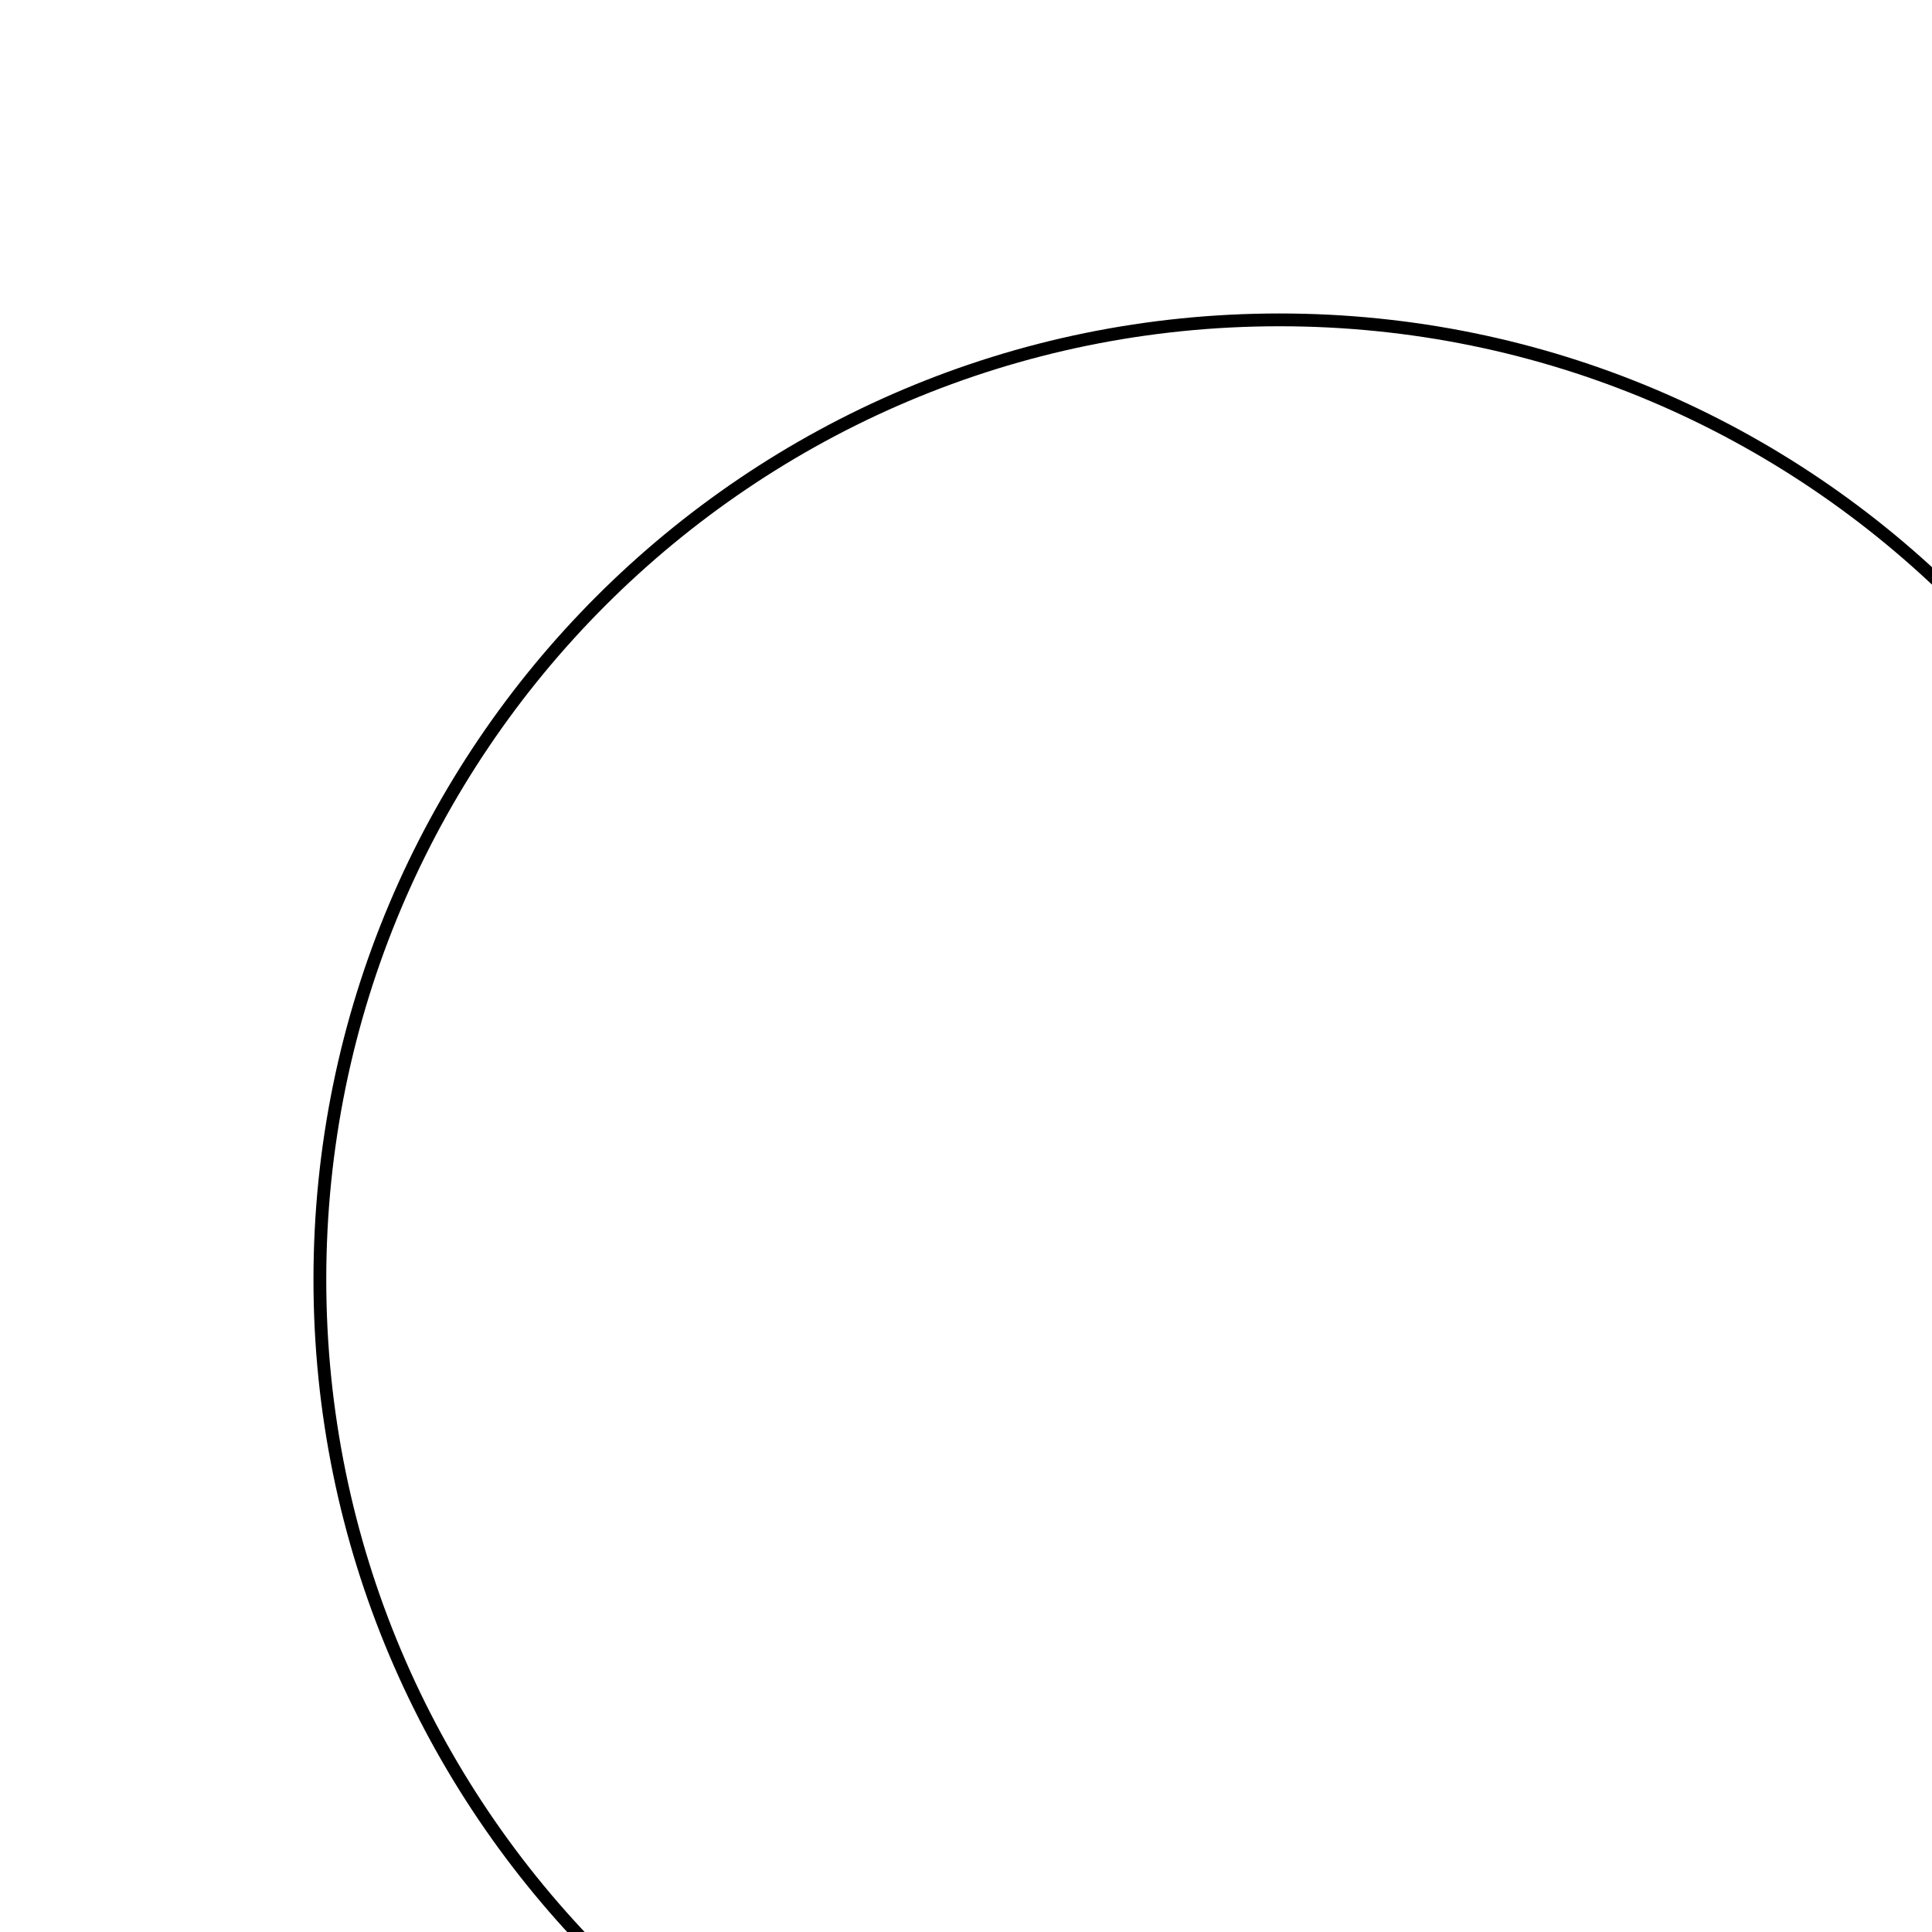
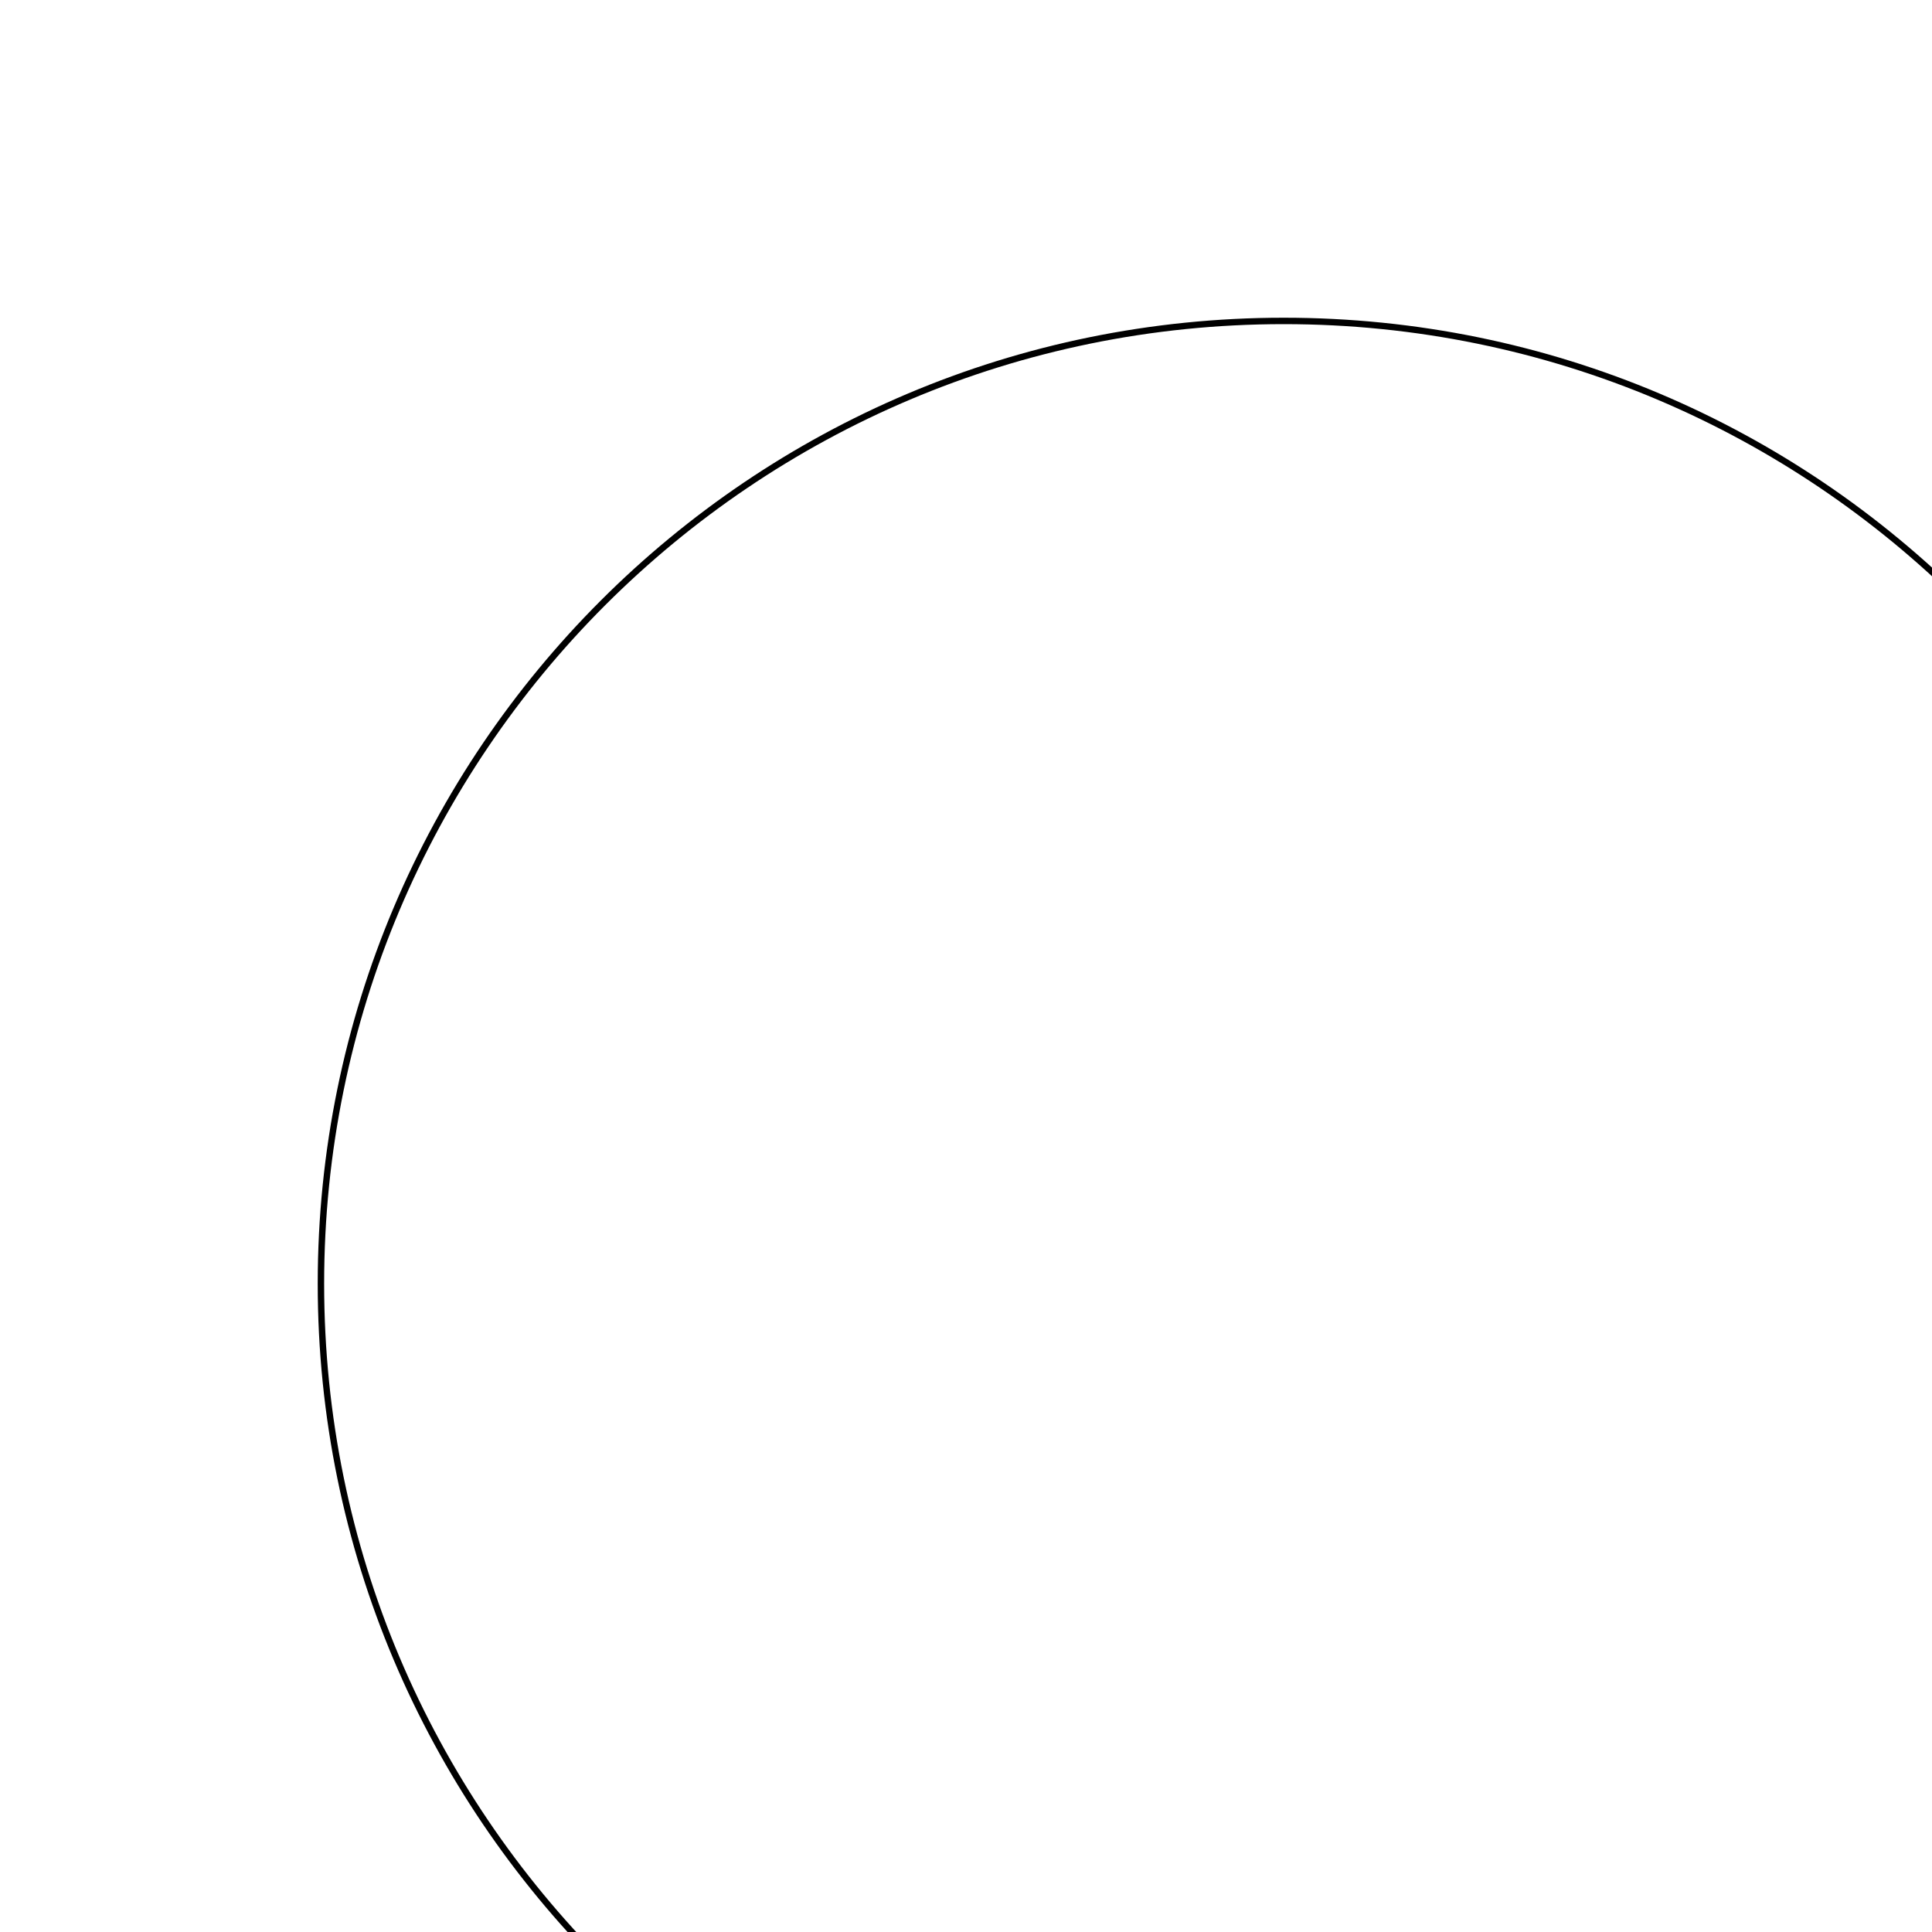
<svg xmlns="http://www.w3.org/2000/svg" version="1.1" width="100%" height="100%">
-   <ellipse cx="200.0" cy="200.0" rx="150.0" ry="150.0" fill="rgba(255,255,255,1.0)" stroke="rgba(0,0,0,1.0)" stroke-width="2" />
+   <ellipse cx="200.0" cy="200.0" rx="150.0" ry="150.0" fill="rgba(255,255,255,1.0)" stroke="rgba(0,0,0,1.0)" stroke-width="1" />
</svg>
